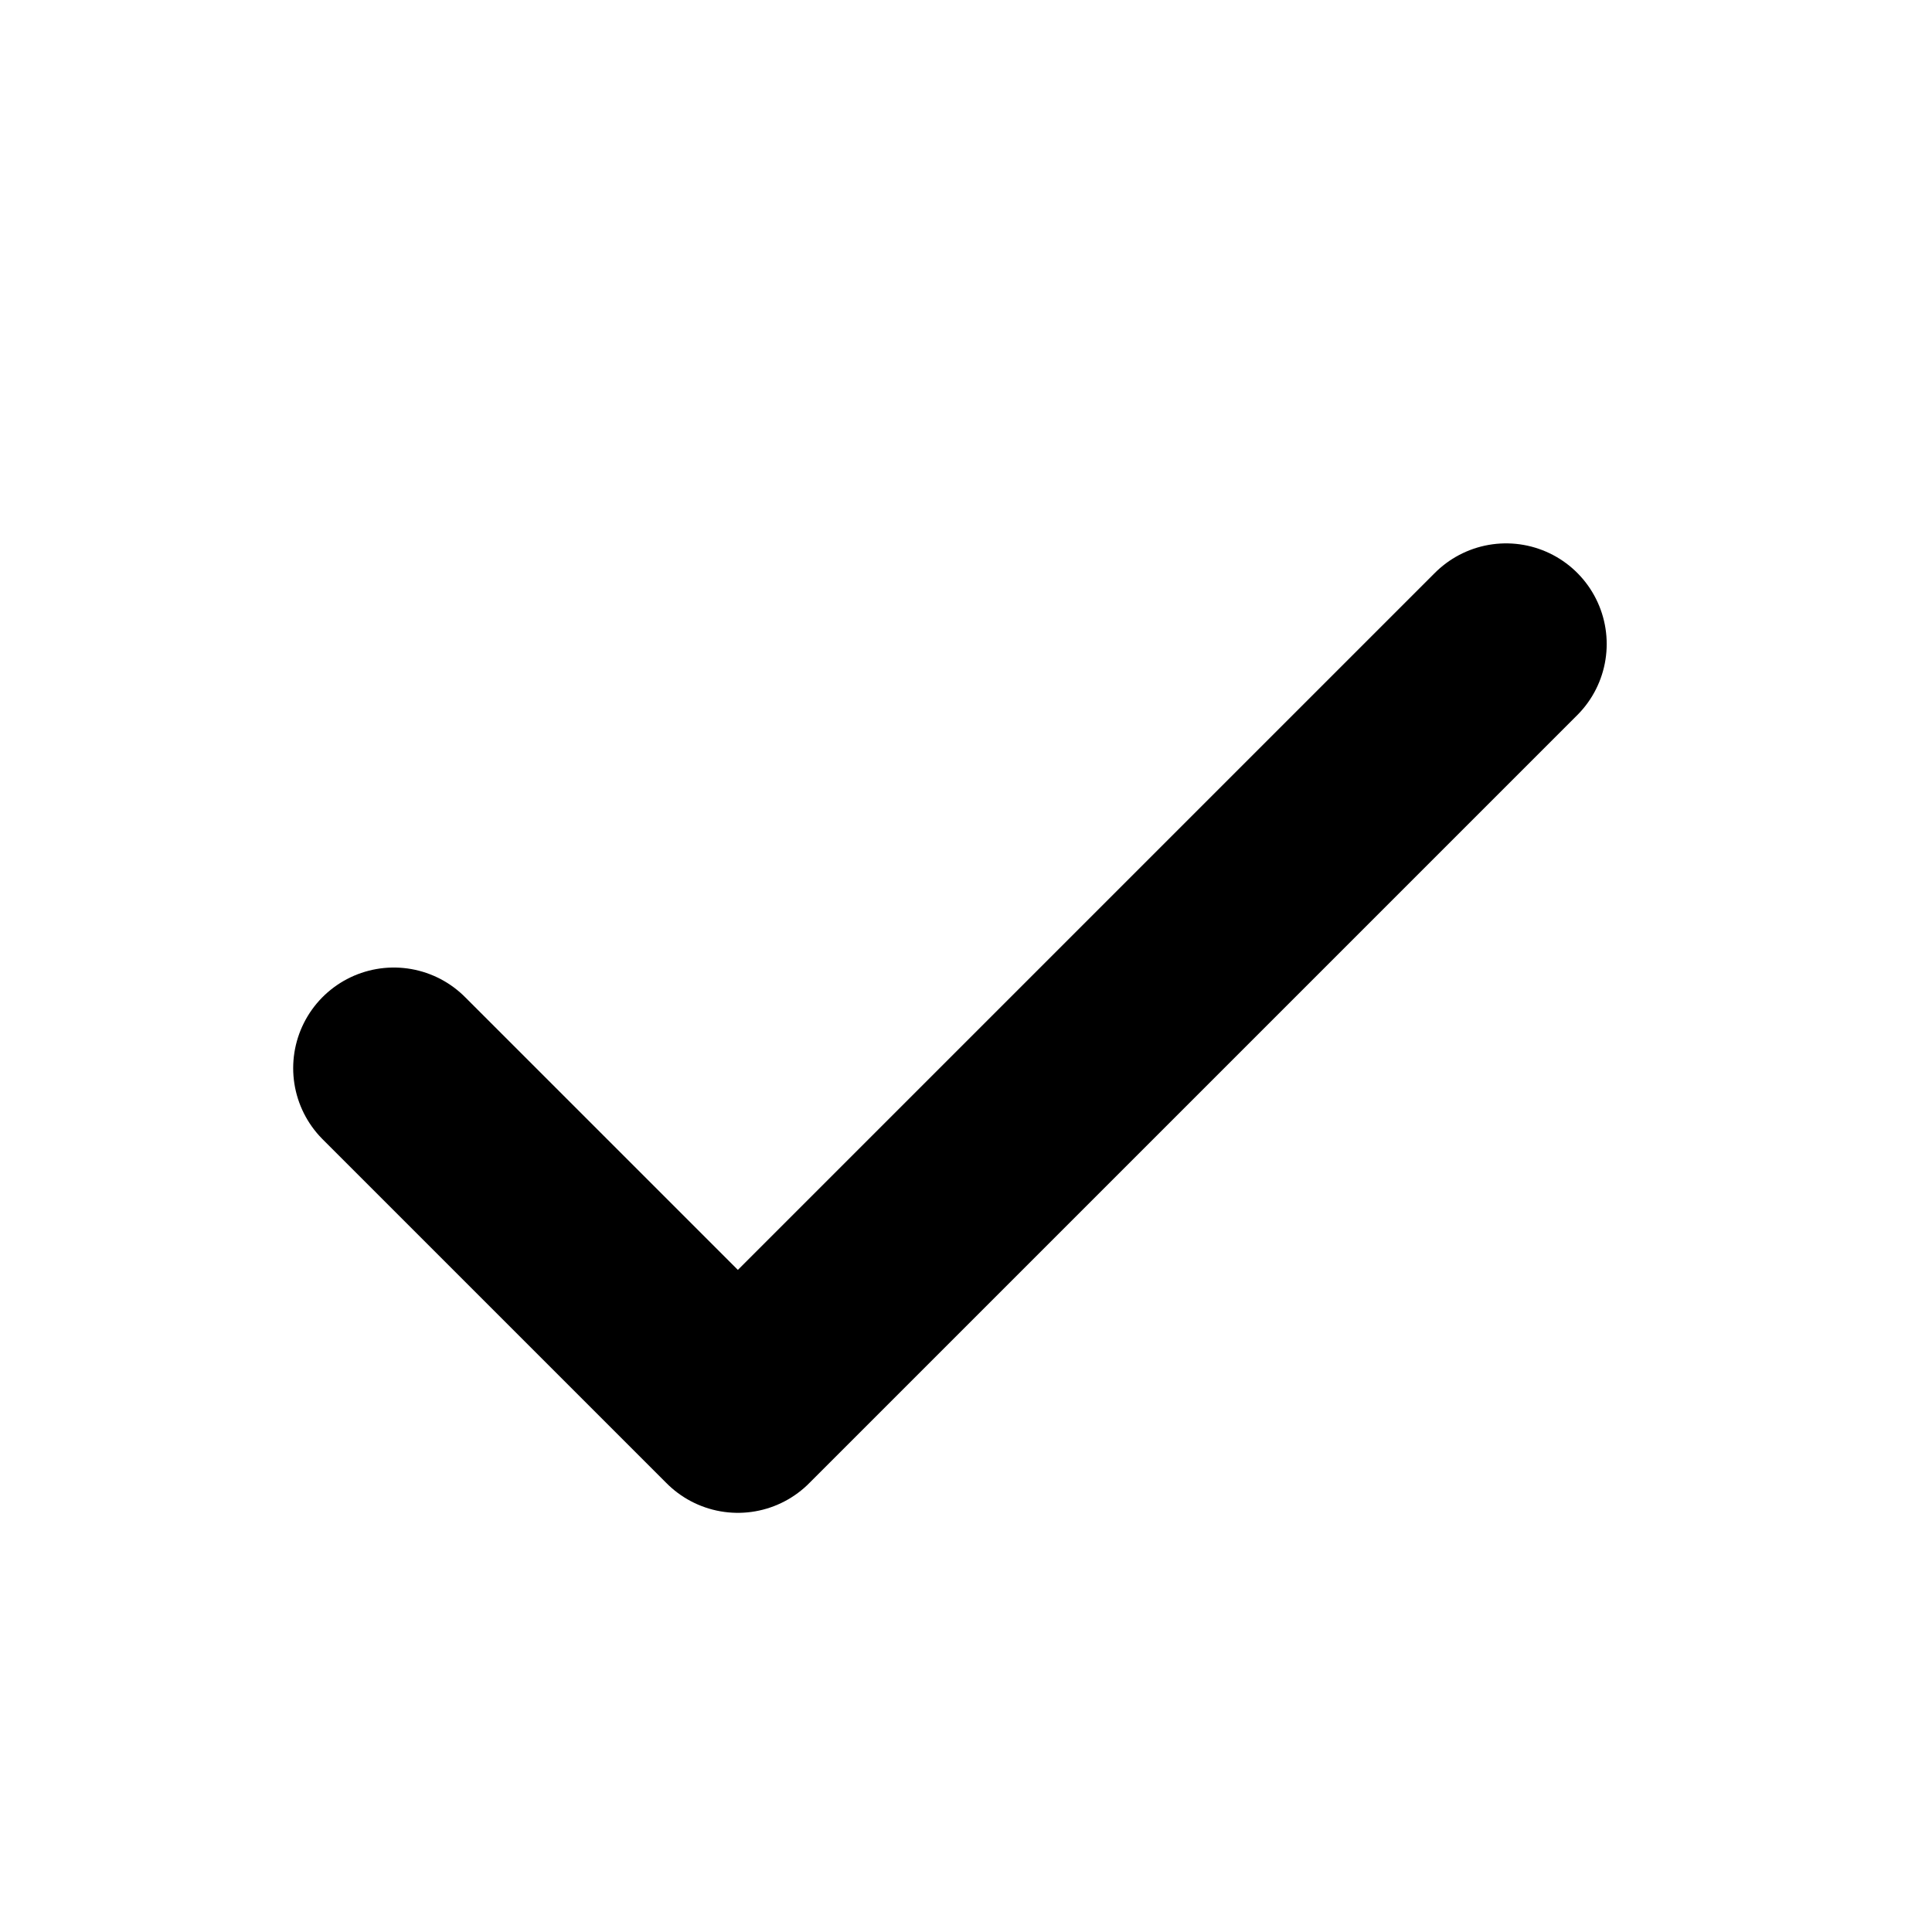
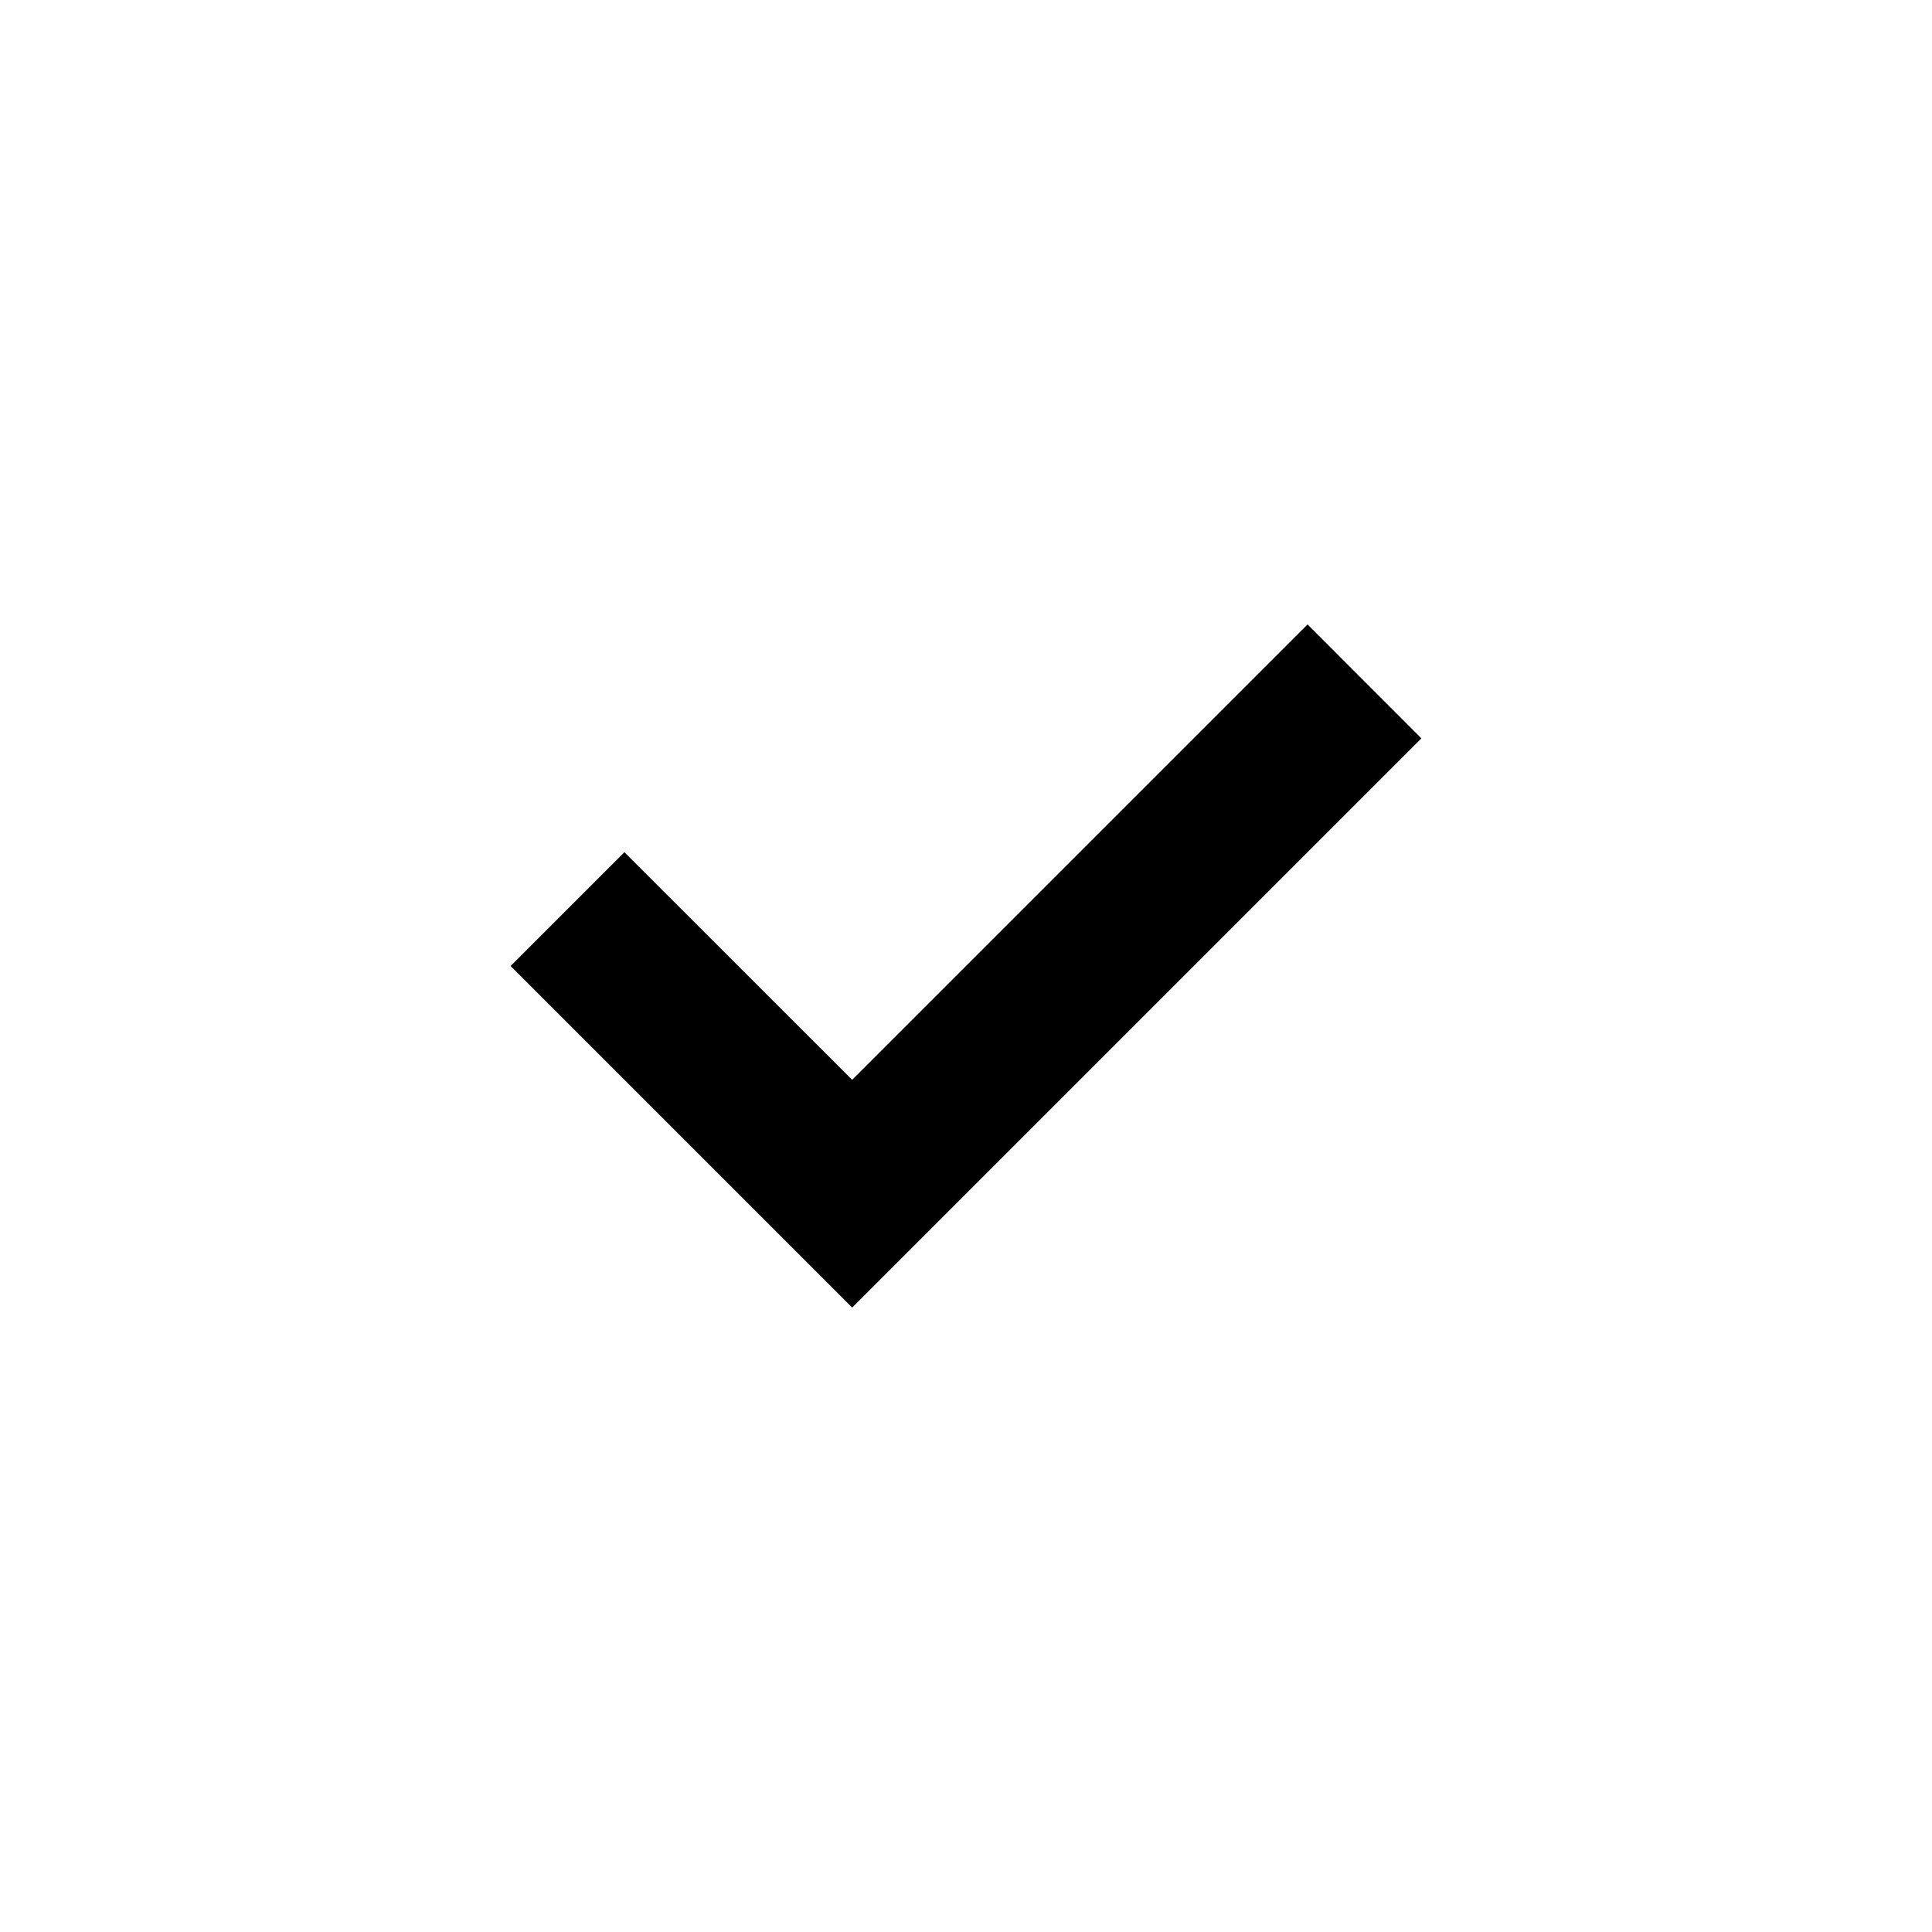
- <svg xmlns="http://www.w3.org/2000/svg" width="800px" height="800px" viewBox="0 0 24 24" fill="none">
-   <path d="M4.892 13.269L9.166 17.543L18.709 8" stroke="#000000" stroke-width="2.5" stroke-linecap="round" stroke-linejoin="round" />
+ <svg xmlns="http://www.w3.org/2000/svg" width="24" height="24" viewBox="0 0 24 24" fill="none">
+   <path d="M10.586 13.414L7.757 10.586L6.343 12L10.586 16.243L17.657 9.172L16.243 7.757L10.586 13.414Z" fill="currentColor" />
</svg>
